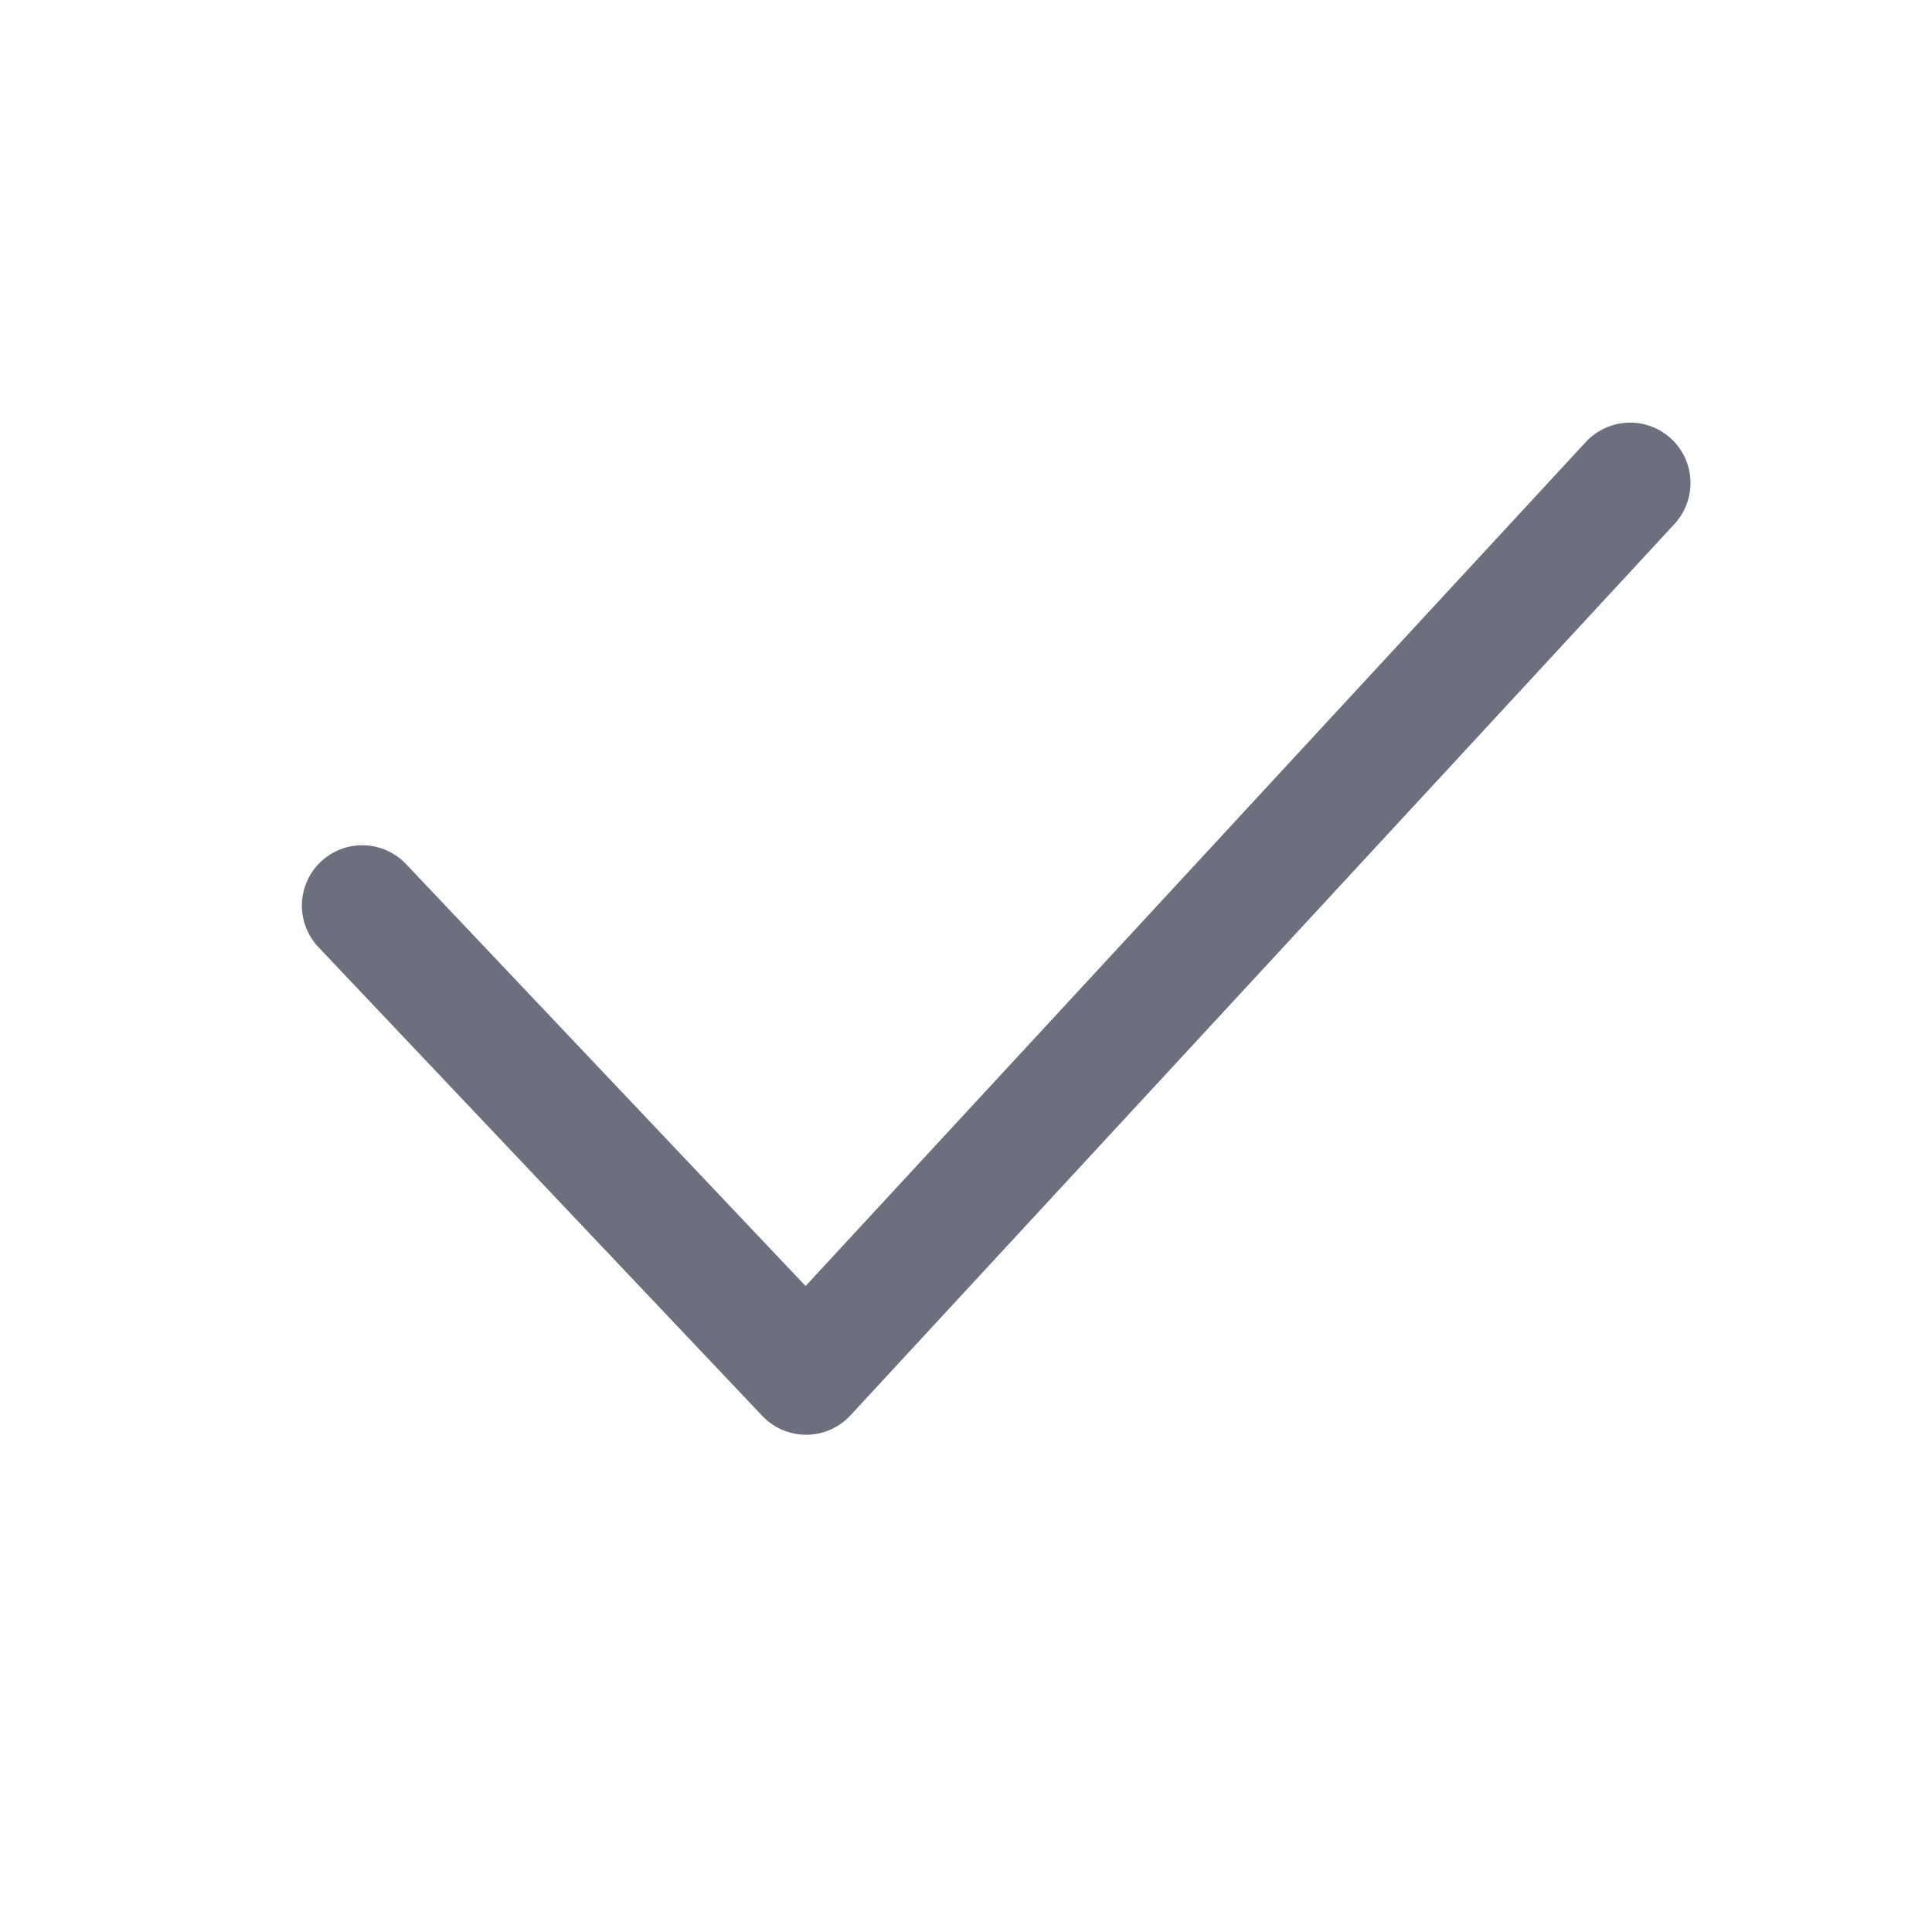
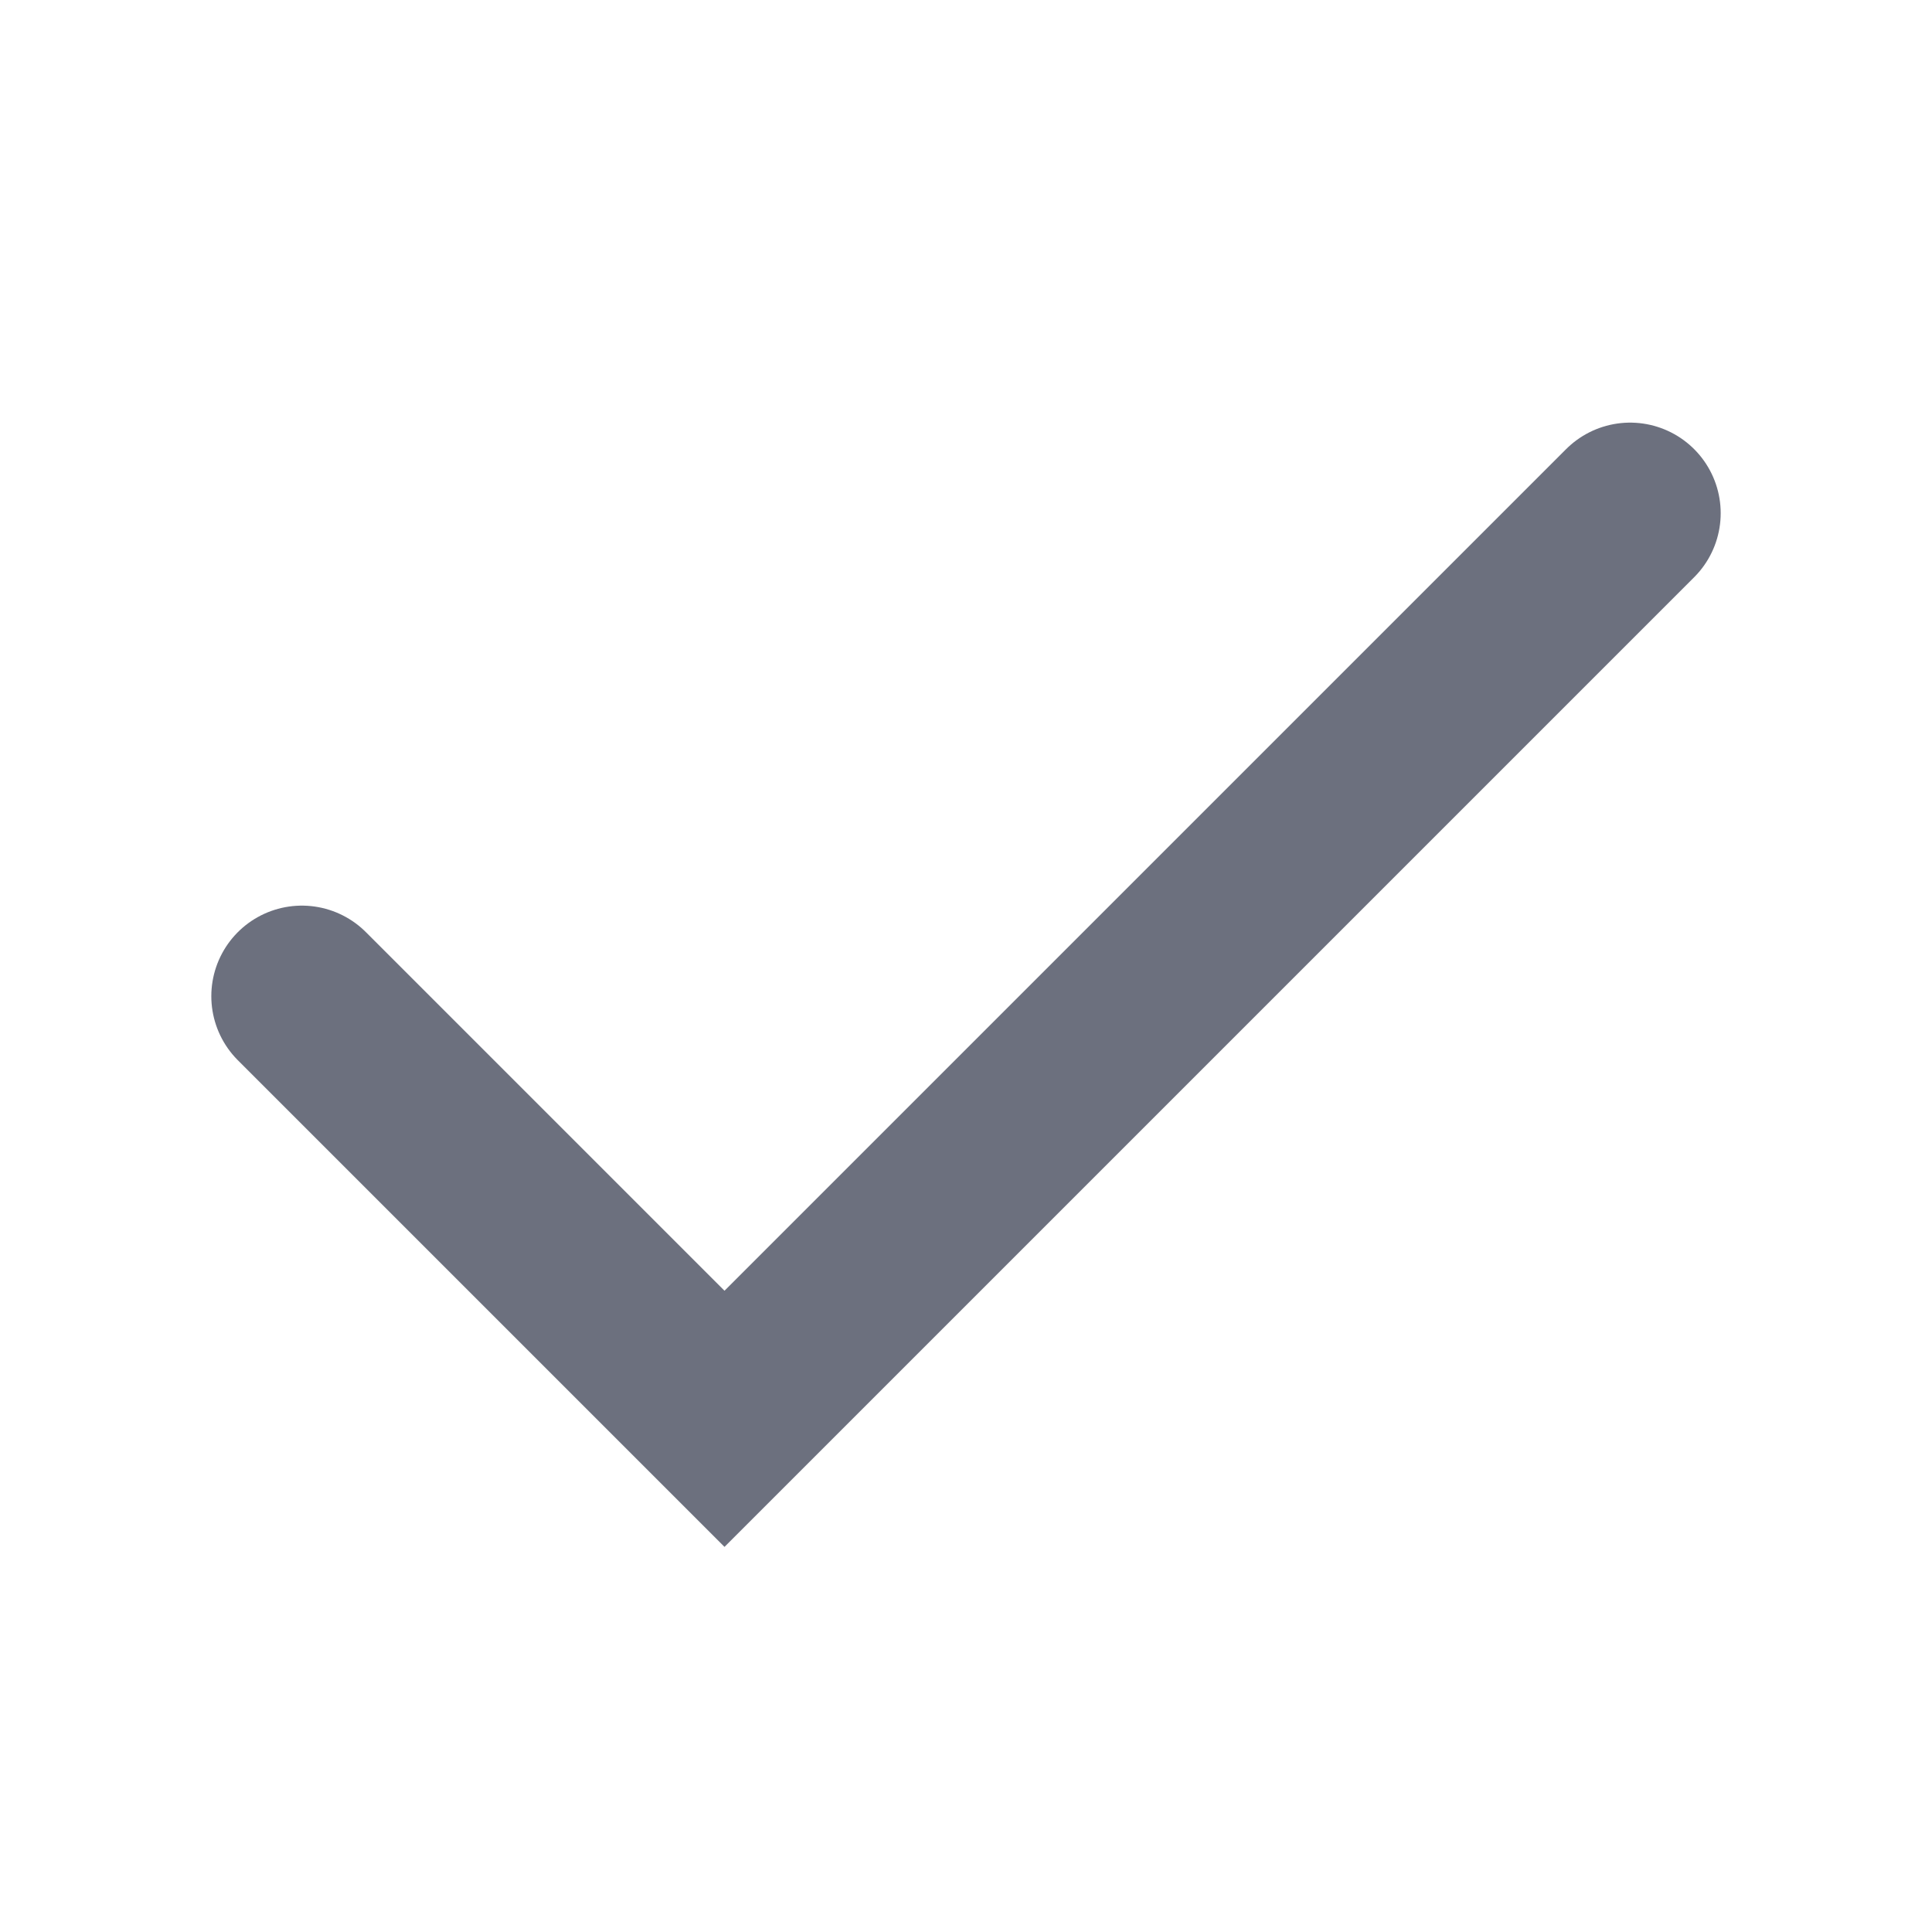
<svg xmlns="http://www.w3.org/2000/svg" width="16" height="16" viewBox="0 0 16 16" fill="none">
-   <path d="M3 7.5L6.676 11.382L13.5 4" stroke="#6C707E" stroke-linecap="round" stroke-linejoin="round" />
+   <path d="M2.5 8.25L6 11.75L13.5 4.25" stroke="#6C707E" stroke-width="1.5" stroke-linecap="round" />
</svg>
